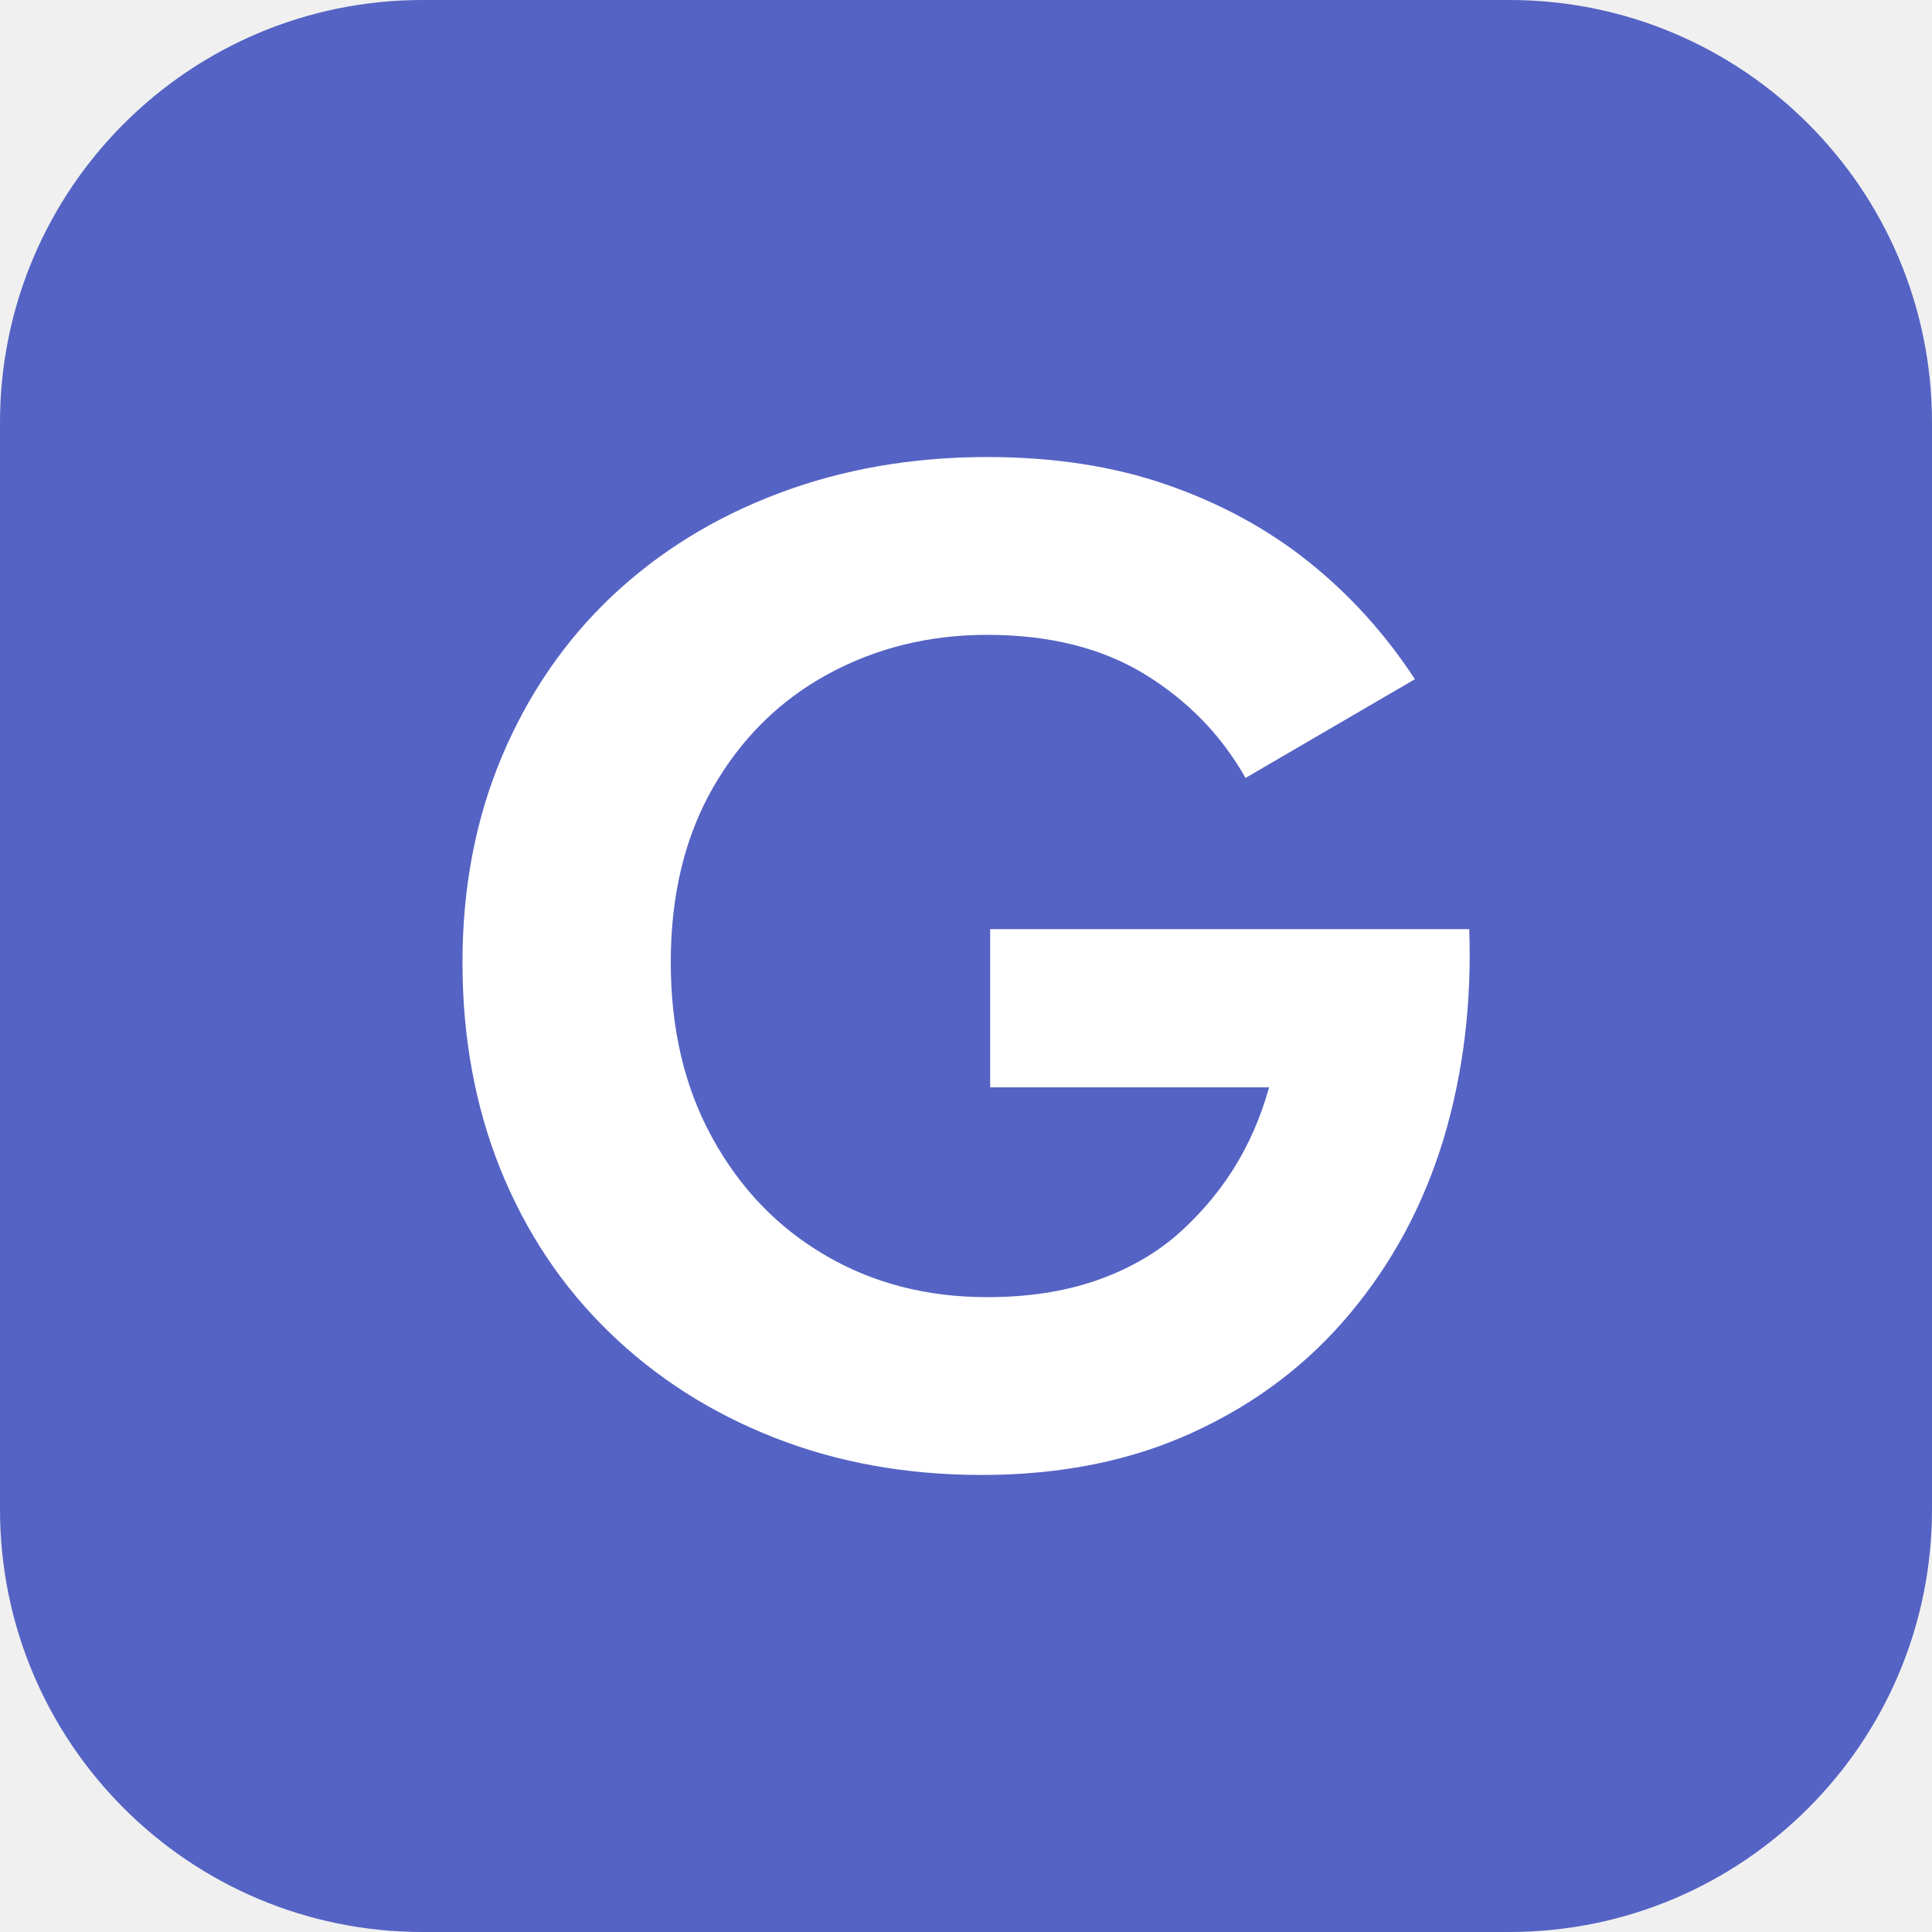
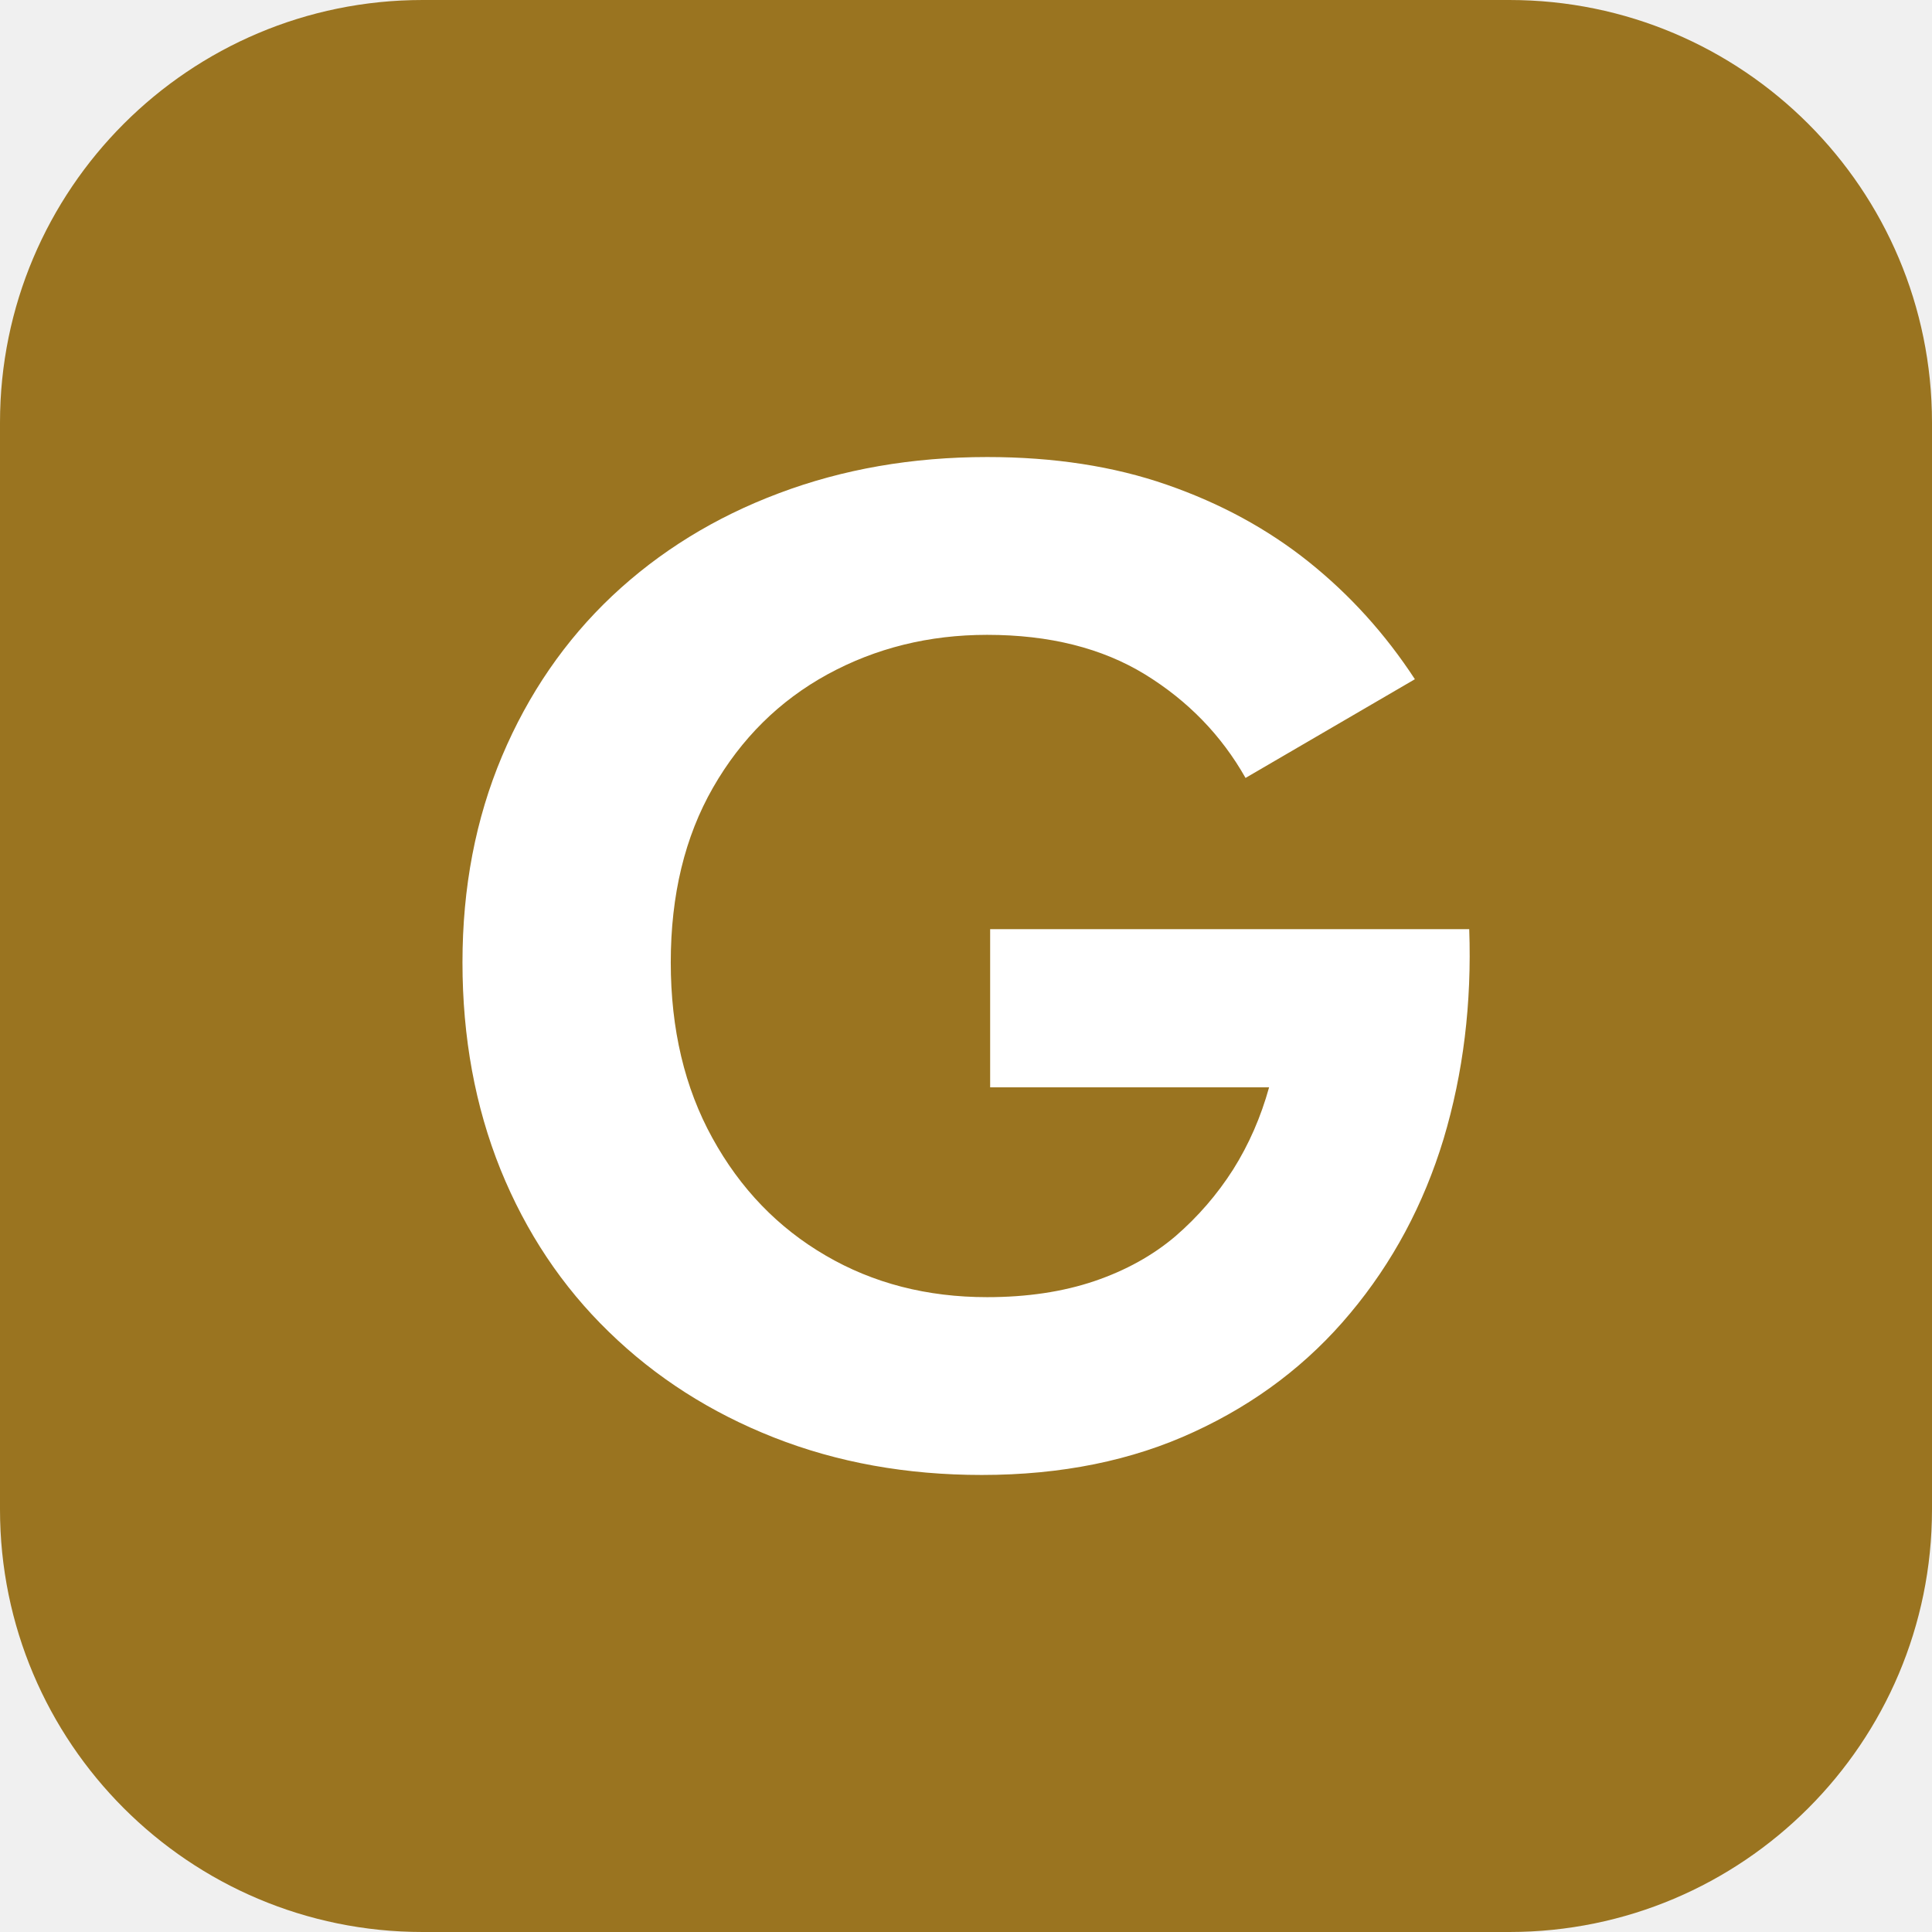
<svg xmlns="http://www.w3.org/2000/svg" viewBox="0 0 64.00 64.00" role="img" aria-label="GRJ">
-   <rect width="64" height="64" rx="14" fill="#5563C4" />
+   <rect width="64" height="64" rx="14" fill="#9A7420" />
  <path fill="#FFFFFF" d="M32.80 30.78L32.80 36.02L42.04 36.02Q41.63 37.50 40.85 38.74Q40.06 39.98 38.94 40.95Q37.81 41.91 36.25 42.44Q34.68 42.97 32.70 42.97L32.70 42.97Q29.71 42.97 27.35 41.59Q24.98 40.21 23.60 37.70Q22.22 35.20 22.22 31.88L22.22 31.88Q22.22 28.53 23.62 26.09Q25.02 23.65 27.41 22.34Q29.81 21.03 32.70 21.03L32.70 21.03Q35.79 21.03 37.93 22.34Q40.06 23.65 41.26 25.77L41.26 25.77L46.87 22.50Q45.40 20.25 43.35 18.61Q41.31 16.98 38.66 16.06Q36.02 15.14 32.70 15.14L32.70 15.14Q28.98 15.14 25.80 16.34Q22.63 17.53 20.28 19.74Q17.94 21.95 16.63 25.05Q15.32 28.16 15.32 31.88L15.32 31.88Q15.32 35.61 16.58 38.74Q17.85 41.87 20.17 44.12Q22.49 46.38 25.64 47.62Q28.79 48.86 32.52 48.86L32.52 48.86Q36.48 48.86 39.56 47.43Q42.64 46.01 44.73 43.50Q46.83 40.99 47.82 37.73Q48.80 34.46 48.67 30.78L48.67 30.78L32.80 30.78Z" />
</svg>
